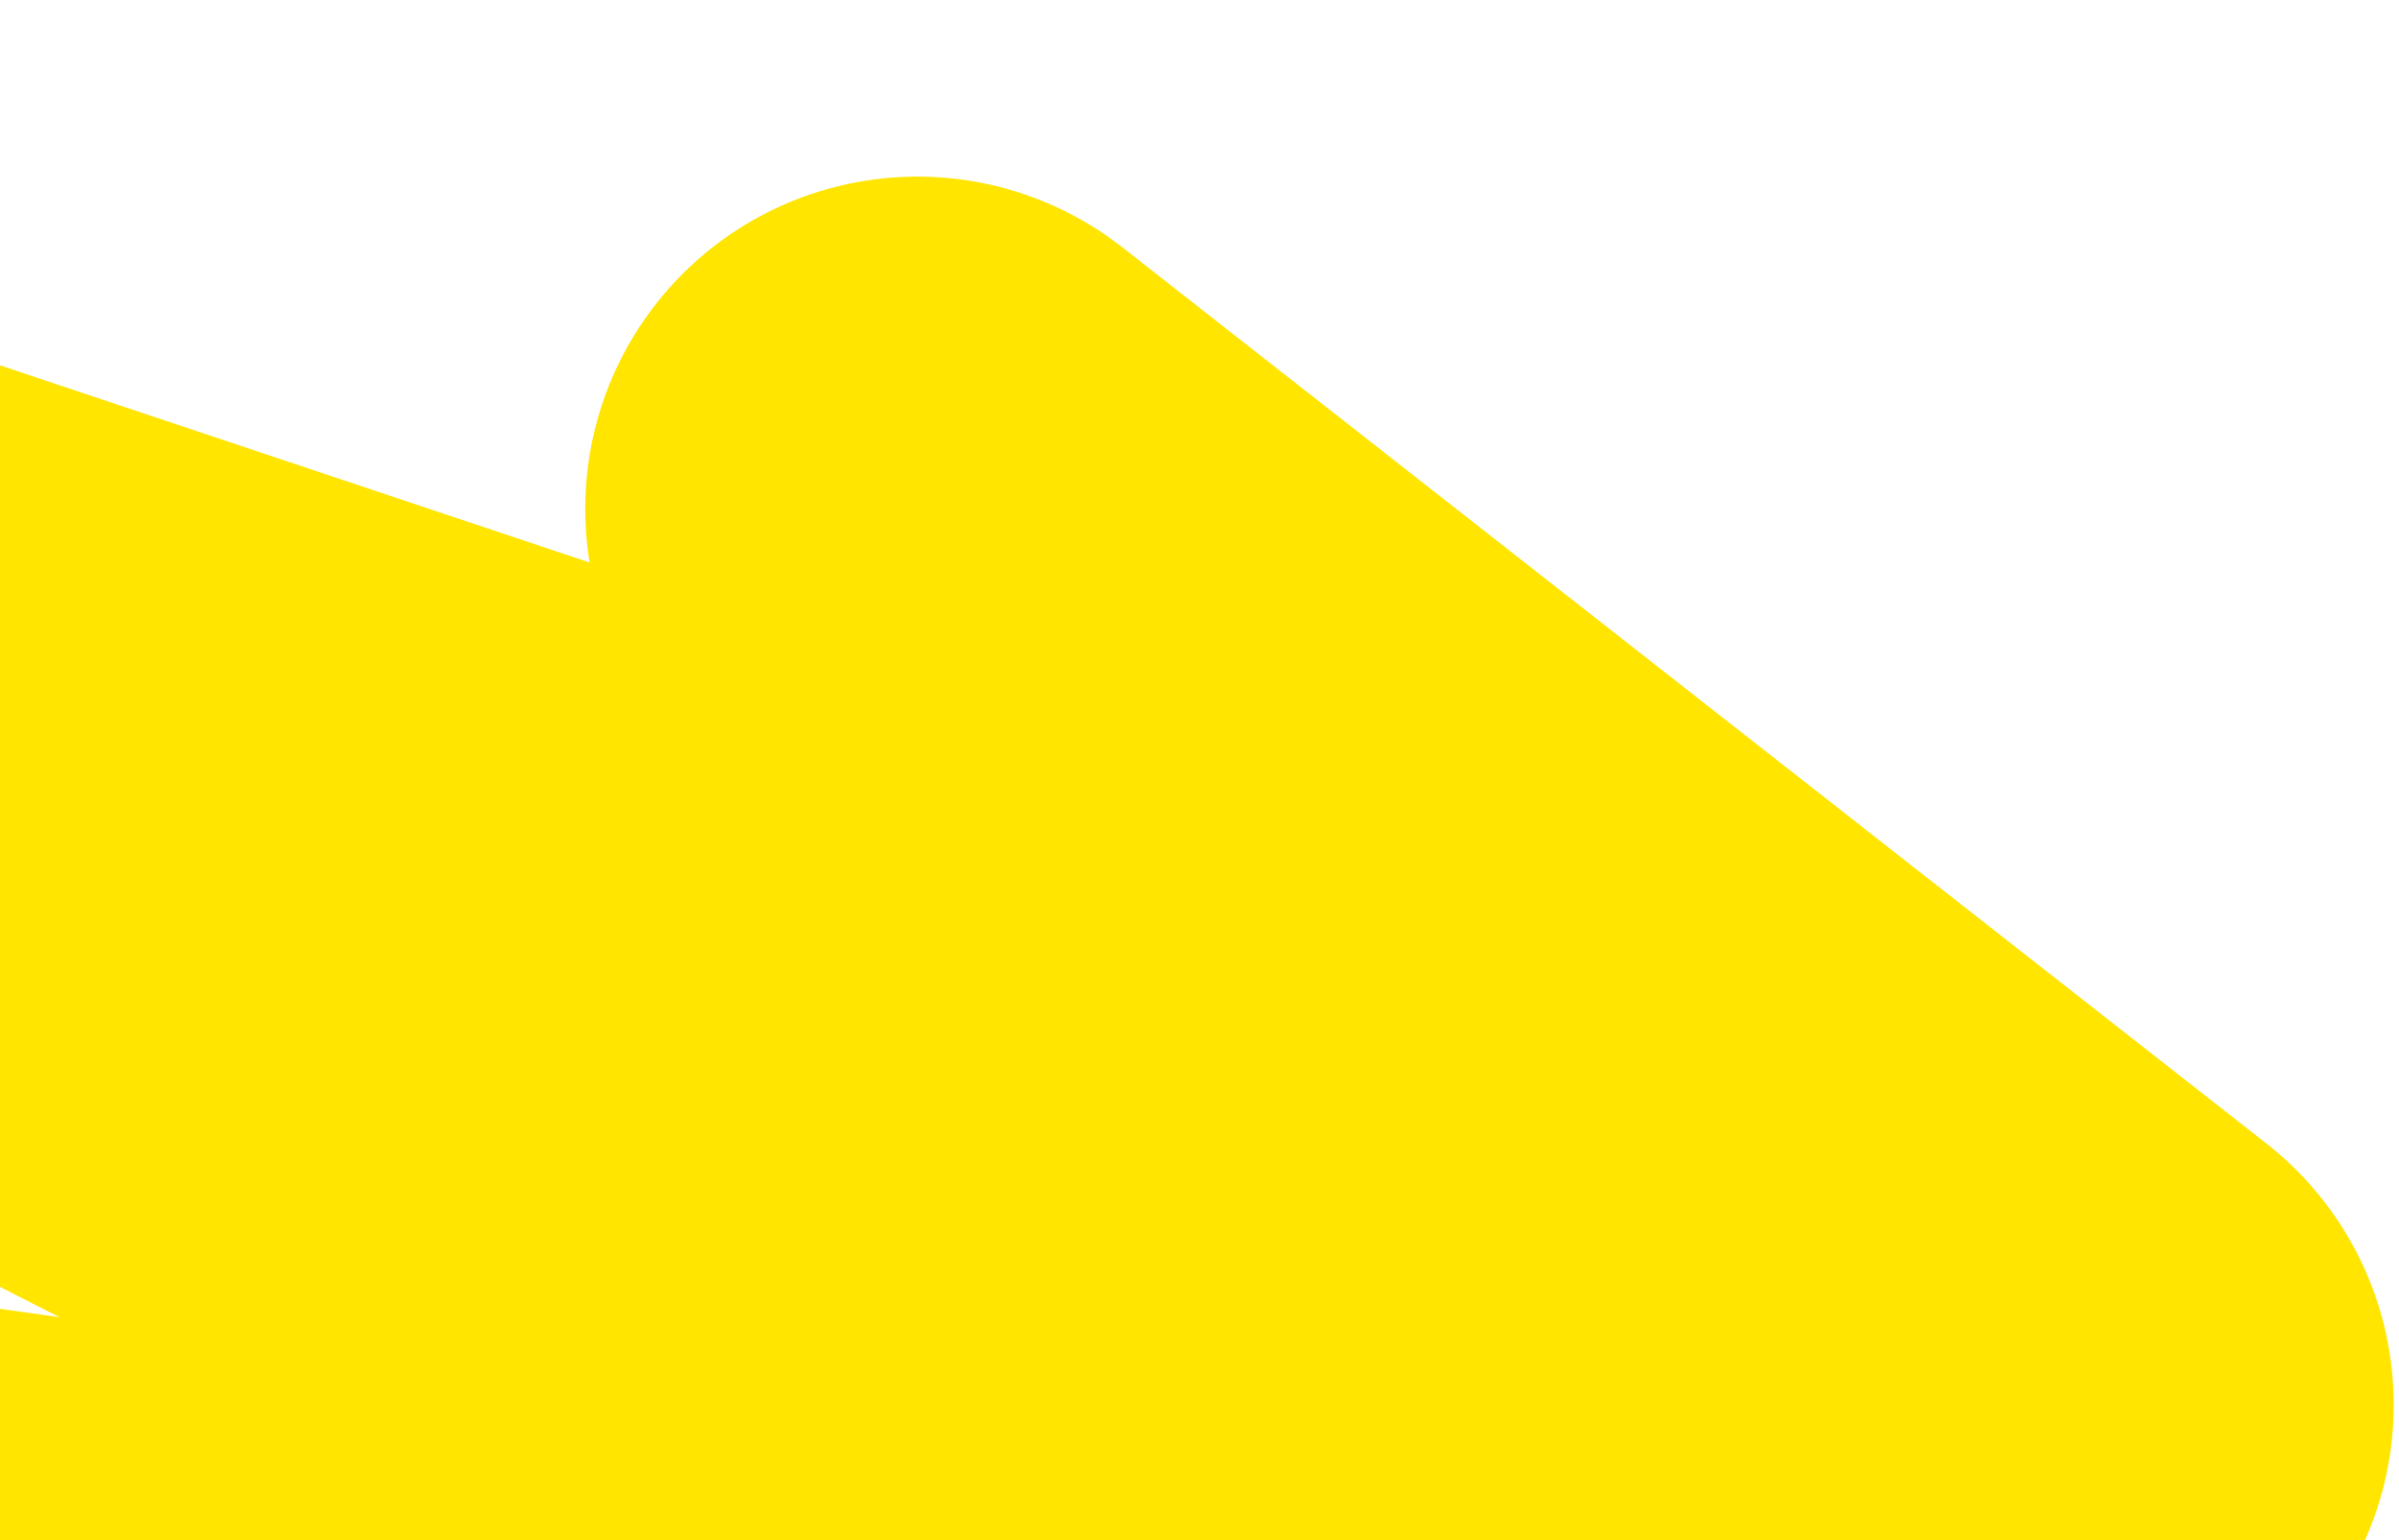
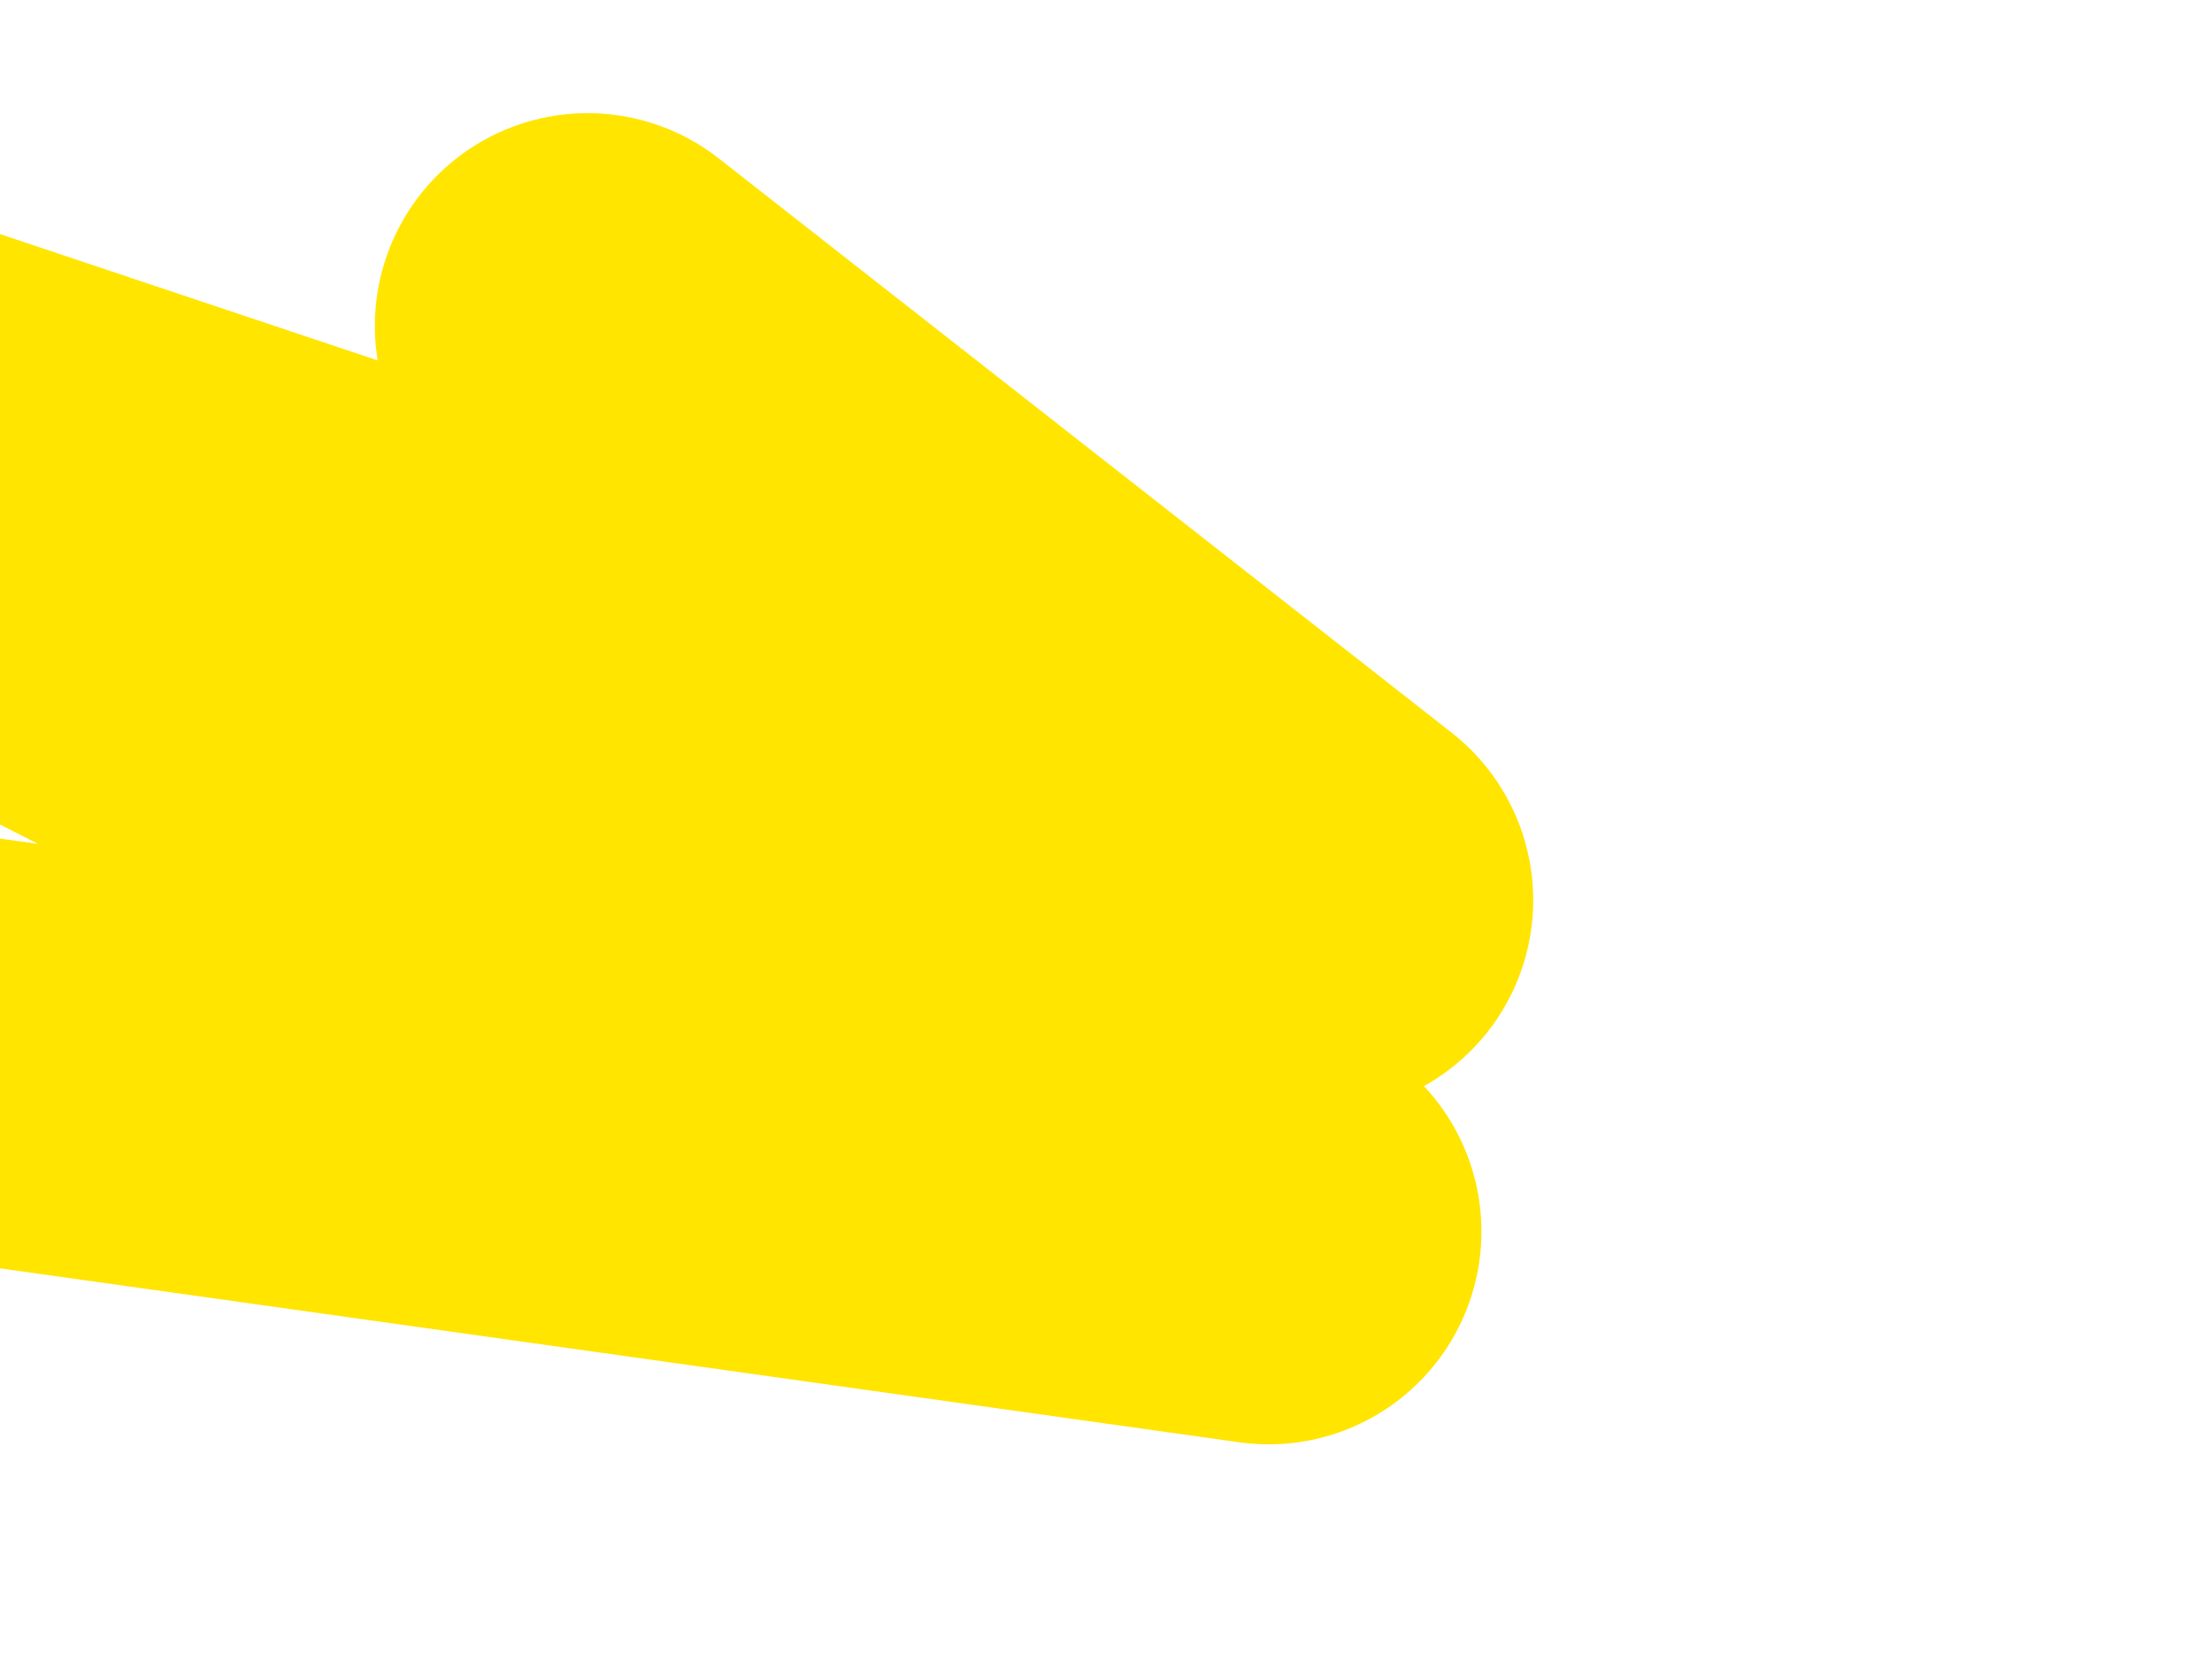
- <svg xmlns="http://www.w3.org/2000/svg" width="455" height="292" fill="none">
+ <svg xmlns="http://www.w3.org/2000/svg" width="655" height="492" fill="none">
  <path d="M174 96.501 391 266.5-215.968 63.501 375.666 364.59l-591.634-83.017 99.847 227.649" stroke="#FFE500" stroke-width="126" stroke-linecap="round" stroke-linejoin="round" />
</svg>
